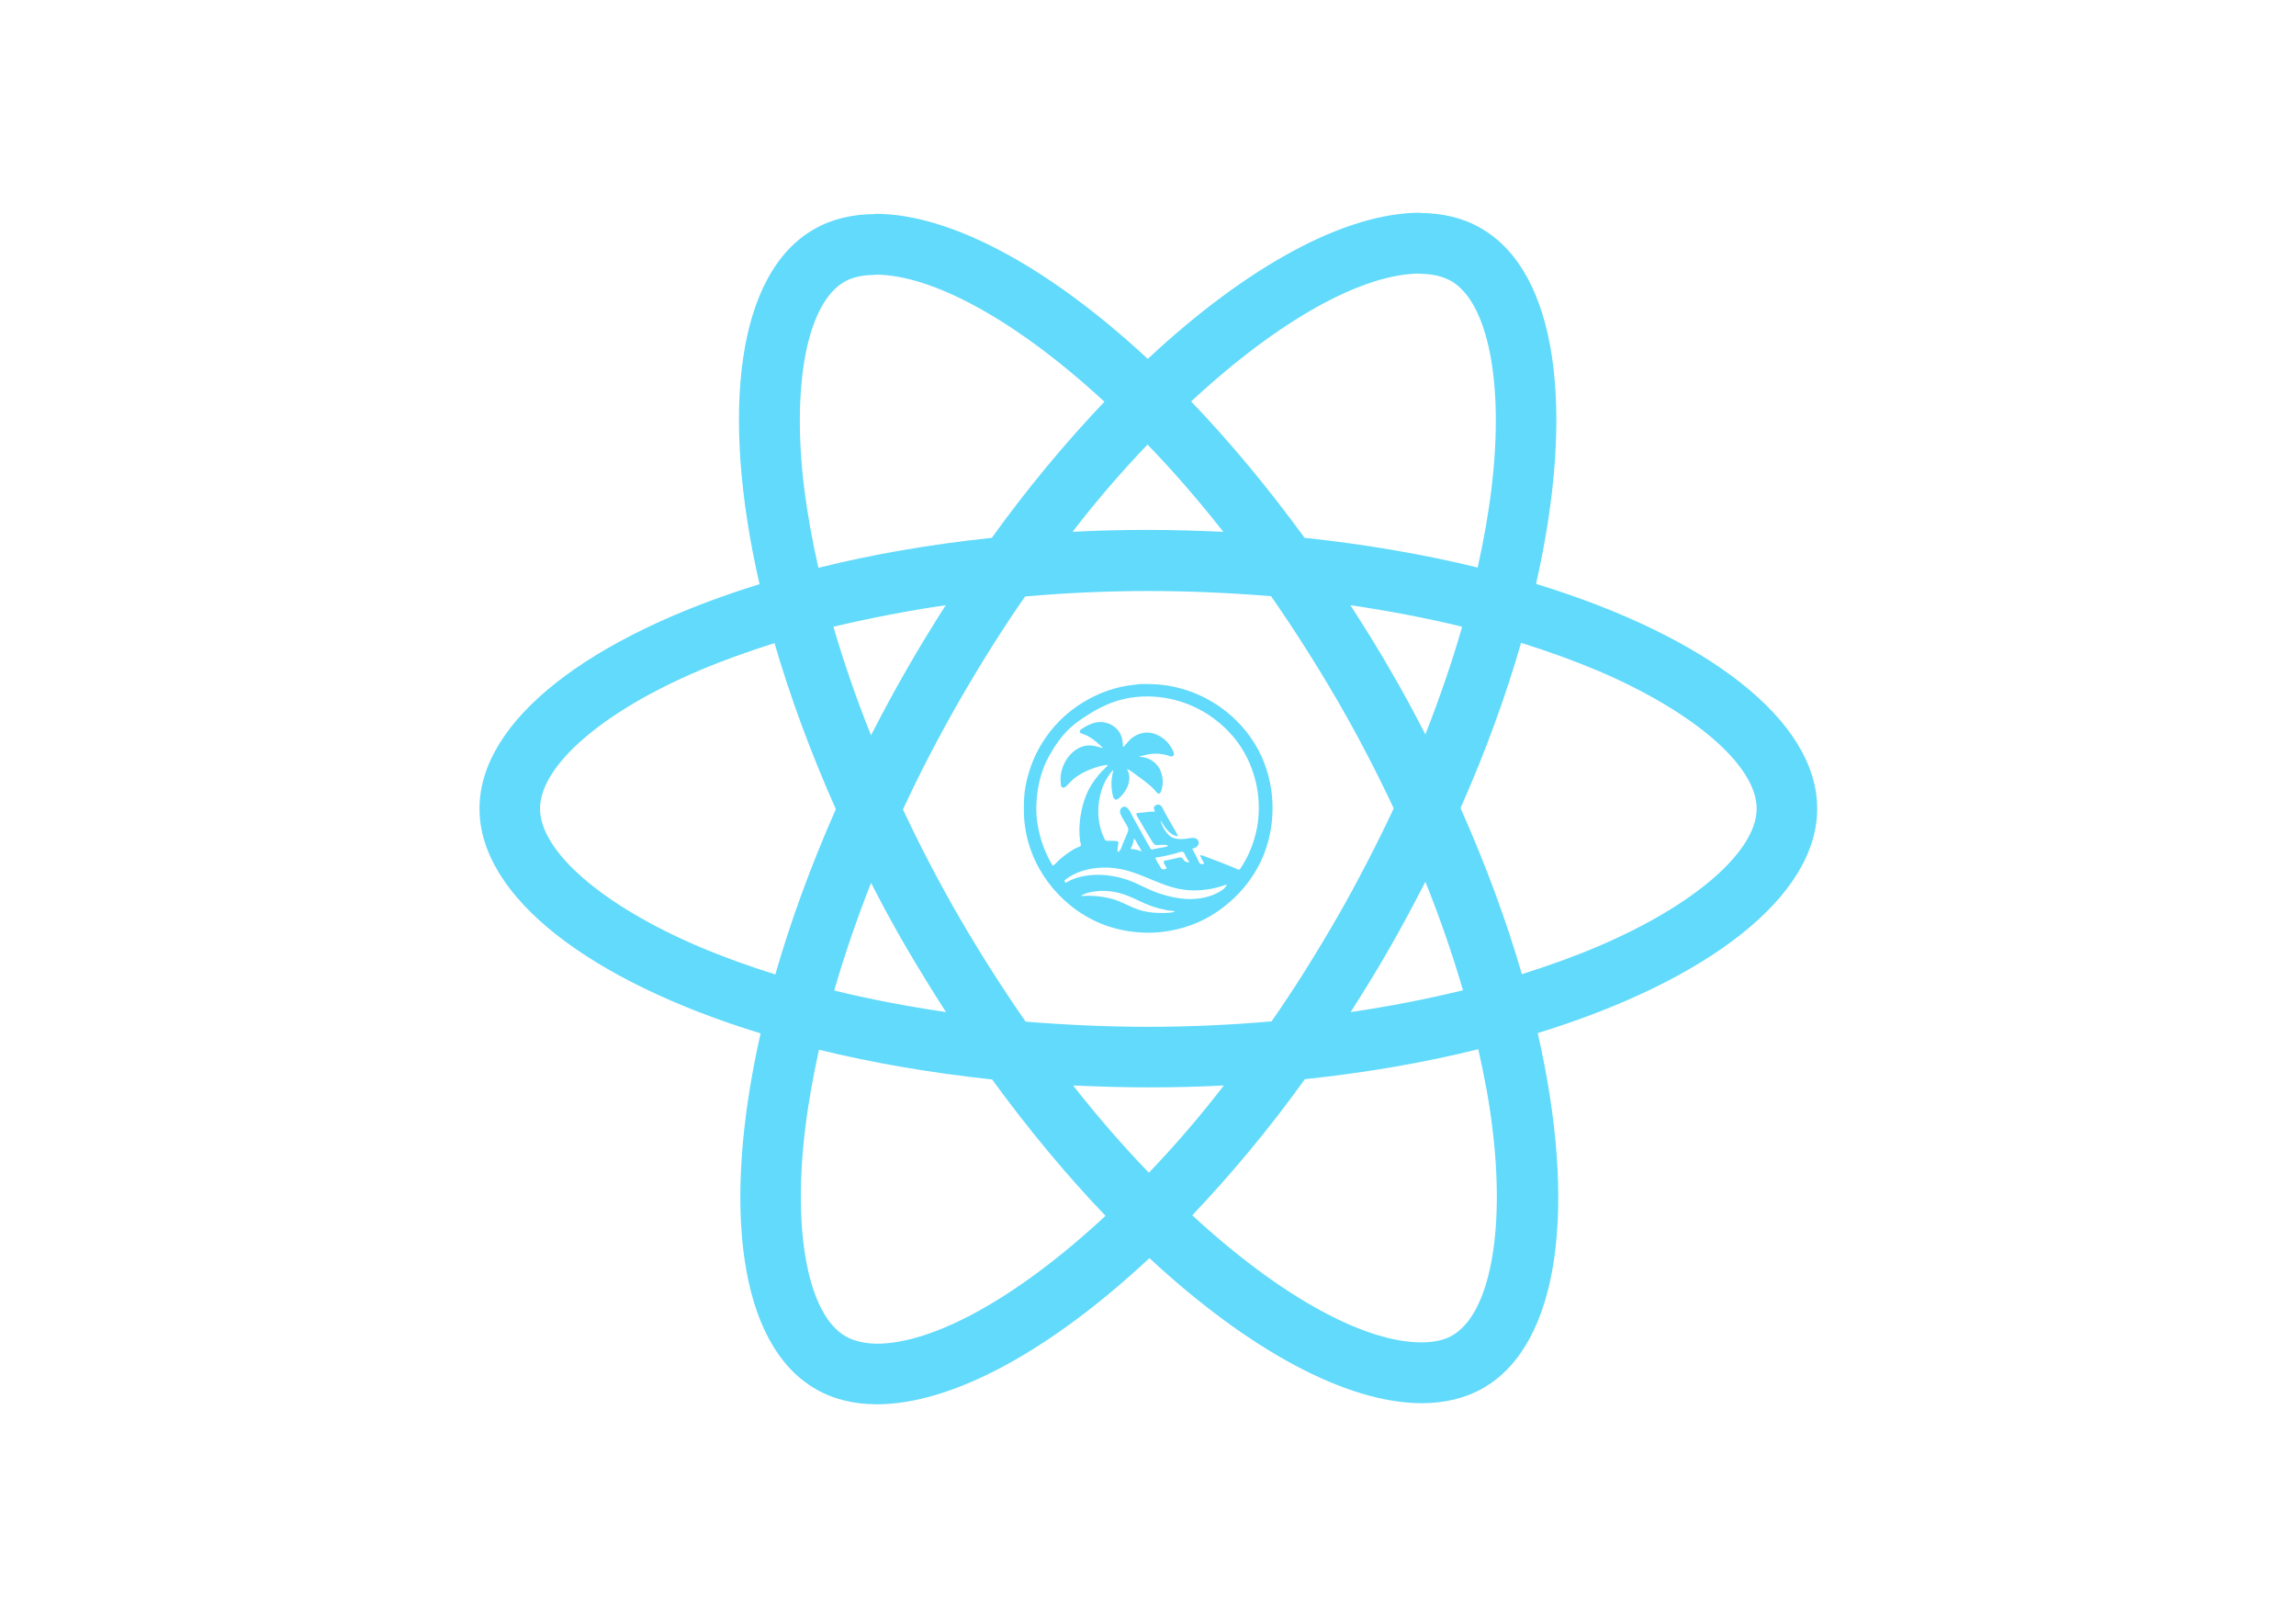
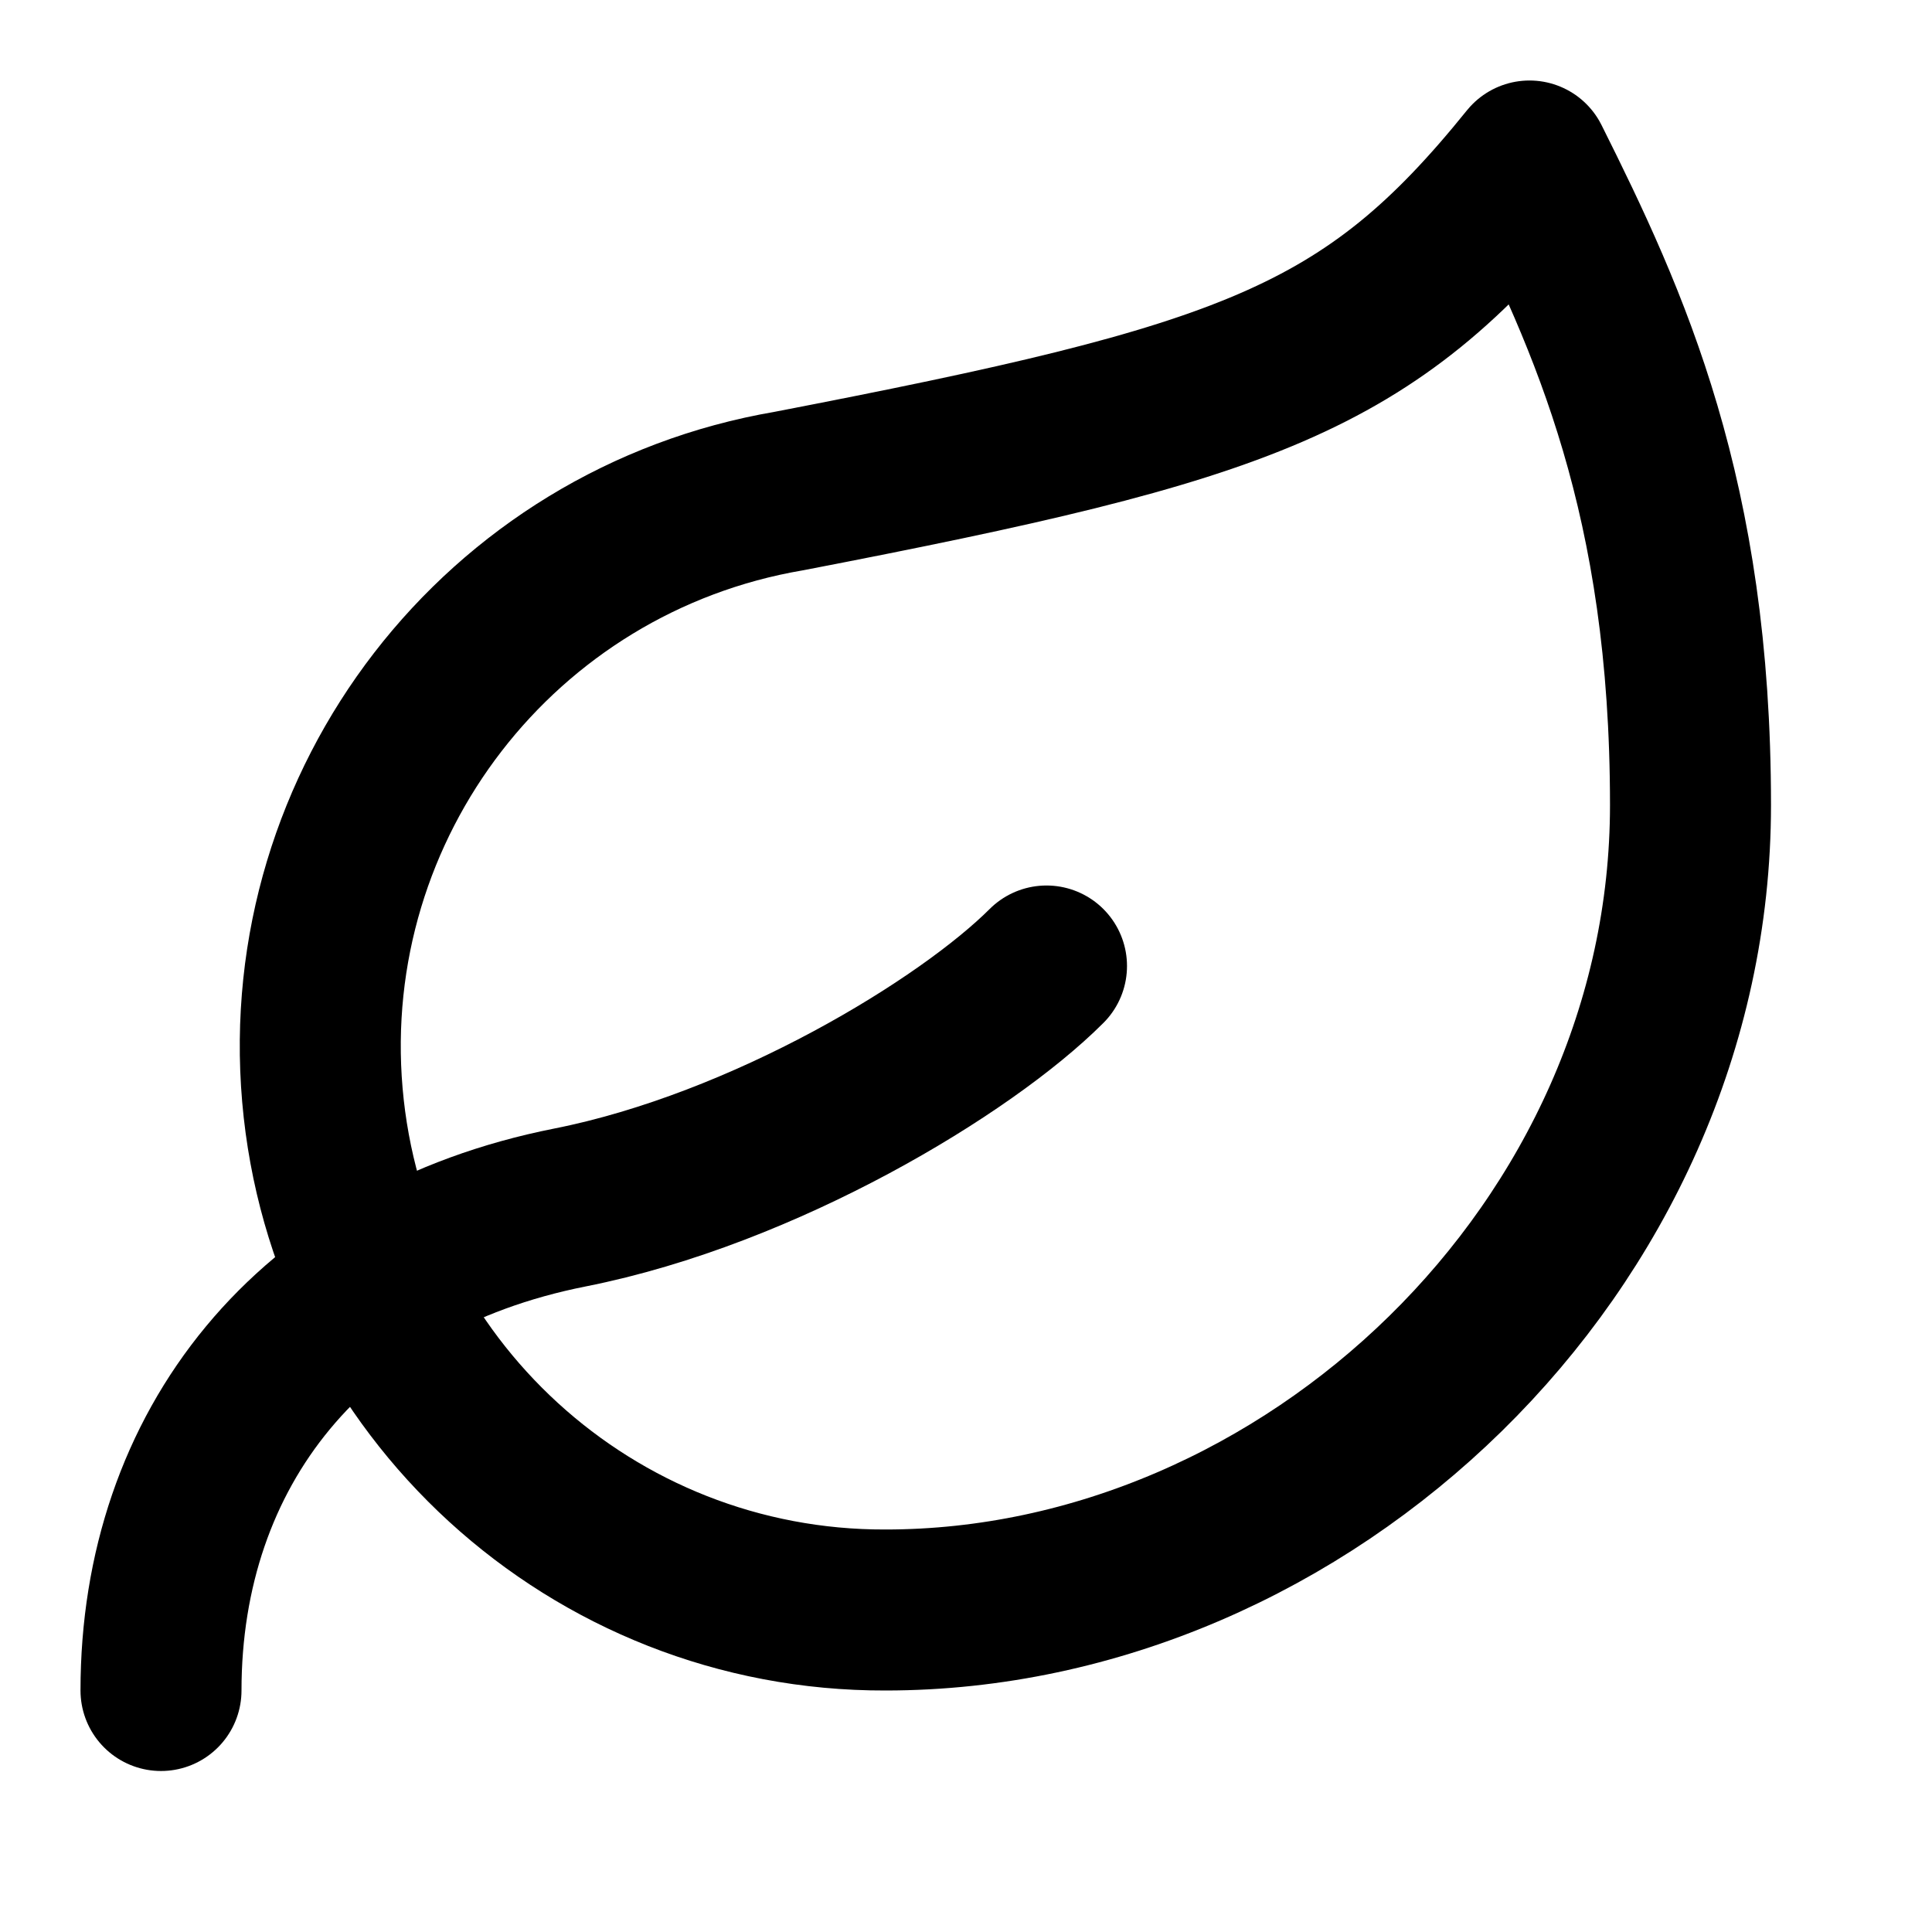
- <svg xmlns="http://www.w3.org/2000/svg" width="5355px" height="3786px" viewBox="0 0 5355 3786" version="1.1">
-   <g id="logo" stroke="none" fill="none" transform="translate(0.9778, 0)" fill-rule="evenodd" stroke-width="1">
-     <g id="Layer_1" transform="translate(1117.351, 496.0658)" fill="#61DAFB">
-       <g id="Group" fill-rule="nonzero">
-         <path d="M3119.934,1389.62 C3119.934,1182.926 2861.105,987.044 2464.277,865.571 C2555.853,461.087 2515.153,139.28 2335.817,36.251 C2294.481,12.084 2246.149,0.636 2193.366,0.636 L2193.366,142.46 C2222.619,142.46 2246.149,148.184 2265.863,158.995 C2352.351,208.602 2389.872,397.489 2360.619,640.434 C2353.623,700.216 2342.176,763.178 2328.186,827.412 C2203.541,796.885 2067.449,773.354 1924.362,758.09 C1838.51,640.434 1749.478,533.589 1659.81,440.099 C1867.127,247.397 2061.726,141.824 2194.002,141.824 L2194.002,0 C2019.117,0 1790.178,124.652 1558.695,340.886 C1327.212,125.924 1098.273,2.544 923.389,2.544 L923.389,144.368 C1055.029,144.368 1250.263,249.305 1457.58,440.735 C1368.548,534.225 1279.516,640.434 1194.936,758.09 C1051.213,773.354 915.121,796.885 790.477,828.048 C775.85,764.45 765.039,702.76 757.408,643.614 C727.518,400.669 764.403,211.782 850.255,161.539 C869.333,150.092 894.135,145.004 923.389,145.004 L923.389,3.18 C869.969,3.18 821.638,14.628 779.666,38.795 C600.966,141.824 560.901,462.995 653.113,866.207 C257.557,988.316 0,1183.562 0,1389.62 C0,1595.678 258.829,1792.197 655.657,1913.669 C564.081,2318.154 604.781,2639.961 784.117,2742.99 C825.453,2767.157 873.785,2778.605 927.204,2778.605 C1102.088,2778.605 1331.028,2653.952 1562.511,2437.718 C1793.994,2652.68 2022.933,2776.061 2197.817,2776.061 C2251.236,2776.061 2299.568,2764.613 2341.54,2740.446 C2520.24,2637.417 2560.305,2316.246 2468.093,1913.033 C2862.377,1791.561 3119.934,1595.678 3119.934,1389.62 L3119.934,1389.62 Z M2291.937,965.42 C2268.407,1047.462 2239.154,1132.048 2206.085,1216.633 C2180.011,1165.755 2152.665,1114.876 2122.776,1063.998 C2093.523,1013.119 2062.362,963.513 2031.2,915.178 C2121.504,928.534 2208.628,945.069 2291.937,965.42 Z M2000.675,1642.741 C1951.072,1728.599 1900.196,1810.004 1847.413,1885.686 C1752.658,1893.954 1656.63,1898.406 1559.967,1898.406 C1463.304,1898.406 1367.912,1893.954 1273.793,1886.322 C1221.01,1810.64 1169.498,1729.871 1119.895,1644.649 C1071.563,1561.335 1027.683,1476.75 987.619,1391.528 C1027.047,1306.307 1071.563,1221.085 1119.259,1137.772 C1168.862,1051.914 1219.738,970.508 1272.521,894.826 C1367.276,886.559 1463.304,882.107 1559.967,882.107 C1656.63,882.107 1752.022,886.559 1846.141,894.19 C1898.924,969.872 1950.436,1050.642 2000.039,1135.864 C2048.371,1219.177 2092.251,1303.763 2132.315,1388.984 C2092.251,1474.206 2048.371,1559.428 2000.675,1642.741 Z M2206.085,1560.063 C2240.425,1645.285 2269.679,1730.507 2293.845,1813.184 C2210.536,1833.536 2122.776,1850.707 2031.836,1864.063 C2062.998,1815.092 2094.159,1764.85 2123.412,1713.335 C2152.665,1662.457 2180.011,1610.942 2206.085,1560.063 Z M1561.239,2238.656 C1502.096,2177.602 1442.954,2109.552 1384.447,2035.142 C1441.682,2037.686 1500.188,2039.594 1559.331,2039.594 C1618.474,2039.594 1678.252,2038.322 1736.123,2035.142 C1678.888,2109.552 1619.746,2177.602 1561.239,2238.656 Z M1088.098,1864.063 C997.794,1850.707 910.67,1834.172 827.361,1813.82 C850.891,1731.779 880.144,1647.193 913.213,1562.607 C939.287,1613.486 966.633,1664.365 996.522,1715.243 C1026.411,1766.122 1056.936,1815.728 1088.098,1864.063 Z M1558.059,540.585 C1617.202,601.639 1676.344,669.689 1734.851,744.099 C1677.616,741.555 1619.11,739.647 1559.967,739.647 C1500.824,739.647 1441.046,740.919 1383.175,744.099 C1440.41,669.689 1499.552,601.639 1558.059,540.585 Z M1087.462,915.178 C1056.301,964.148 1025.139,1014.391 995.886,1065.906 C966.633,1116.784 939.287,1167.663 913.213,1218.541 C878.873,1133.32 849.619,1048.098 825.453,965.42 C908.762,945.705 996.522,928.534 1087.462,915.178 Z M511.934,1711.427 C286.81,1615.394 141.179,1489.47 141.179,1389.62 C141.179,1289.771 286.81,1163.211 511.934,1067.814 C566.625,1044.282 626.403,1023.295 688.09,1003.579 C724.339,1128.232 772.034,1257.972 831.177,1390.892 C772.67,1523.177 725.61,1652.281 689.998,1776.297 C627.039,1756.582 567.261,1734.959 511.934,1711.427 Z M854.071,2620.245 C767.583,2570.639 730.062,2381.752 759.315,2138.807 C766.311,2079.025 777.758,2016.062 791.748,1951.828 C916.393,1982.355 1052.485,2005.887 1195.572,2021.15 C1281.424,2138.807 1370.456,2245.652 1460.124,2339.141 C1252.807,2531.844 1058.208,2637.417 925.932,2637.417 C897.315,2636.781 873.149,2631.057 854.071,2620.245 L854.071,2620.245 Z M2362.526,2135.627 C2392.416,2378.572 2355.531,2567.459 2269.679,2617.701 C2250.601,2629.149 2225.799,2634.237 2196.545,2634.237 C2064.905,2634.237 1869.671,2529.3 1662.354,2337.869 C1751.386,2244.38 1840.418,2138.171 1924.998,2020.514 C2068.721,2005.251 2204.813,1981.719 2329.457,1950.556 C2344.084,2014.791 2355.531,2076.481 2362.526,2135.627 L2362.526,2135.627 Z M2607.364,1711.427 C2552.673,1734.959 2492.895,1755.946 2431.208,1775.661 C2394.959,1651.009 2347.264,1521.269 2288.121,1388.348 C2346.628,1256.064 2393.688,1126.96 2429.3,1002.943 C2492.259,1022.659 2552.037,1044.282 2608,1067.814 C2833.124,1163.847 2978.755,1289.771 2978.755,1389.62 C2978.755,1489.47 2832.488,1616.03 2607.364,1711.427 L2607.364,1711.427 Z" id="Shape" />
-       </g>
-       <path d="M1537.378,1099.483 C1545.027,1098.477 1553.107,1099.162 1560.816,1099.162 C1589.375,1099.162 1617.414,1103.603 1644.738,1112.019 C1679.61,1122.761 1712.09,1139.935 1740.757,1162.53 C1775.894,1190.223 1805.008,1226.547 1823.69,1267.313 C1858.642,1343.584 1858.386,1436.017 1822.577,1511.966 C1799.423,1561.073 1762.278,1602.174 1717.319,1632.147 C1680.636,1656.602 1637.733,1671.571 1594.082,1676.871 C1538.521,1683.618 1478.454,1673.759 1428.506,1648.109 C1334.74,1599.956 1270.993,1503.042 1269.732,1396.835 C1269.489,1376.359 1269.807,1355.76 1273.855,1335.483 C1280.447,1302.459 1291.94,1270.537 1309.202,1241.56 C1327.874,1210.214 1351.993,1182.552 1380.875,1160.25 C1414.745,1134.096 1454.109,1115.285 1495.795,1105.714 C1505.553,1103.474 1515.35,1102.202 1525.194,1100.998 L1528.67,1100.575 C1531.569,1100.222 1534.471,1099.865 1537.378,1099.483 Z M1440.288,1582.053 C1427.386,1583.439 1413.778,1585.791 1402.705,1593.051 C1405.197,1593.651 1408.055,1593.055 1410.655,1593.051 C1416.901,1593.04 1423.207,1592.805 1429.447,1593.079 C1445.067,1593.766 1461.342,1596.269 1476.426,1600.412 C1488.014,1603.595 1498.773,1608.627 1509.545,1613.664 L1512.239,1614.923 C1518.527,1617.854 1524.844,1620.735 1531.356,1623.199 C1550.985,1630.626 1570.524,1632.934 1591.345,1632.934 L1593.252,1632.933 C1603.099,1632.92 1612.867,1632.729 1622.424,1630.034 C1617.115,1627.201 1609.514,1627.733 1603.632,1626.553 C1590.871,1623.992 1578.323,1620.866 1566.049,1616.479 C1546.69,1609.559 1528.857,1599.168 1509.673,1591.908 C1487.816,1583.637 1463.594,1579.55 1440.288,1582.053 Z M1459.803,1527.061 C1434.235,1527.061 1408.376,1531.573 1385.358,1543.194 C1379.782,1546.01 1374.481,1549.365 1369.458,1553.083 C1367.927,1554.216 1365.213,1555.672 1364.647,1557.643 C1364.073,1559.641 1366.125,1561.315 1367.289,1562.594 C1373.043,1559.522 1378.509,1556.271 1384.636,1553.938 C1424.261,1538.859 1472.298,1542.02 1511.842,1555.846 C1531.562,1562.742 1549.732,1573.054 1568.94,1581.141 C1590.422,1590.185 1612.363,1596.049 1635.434,1599.056 C1662.648,1602.602 1693.675,1599.728 1718.552,1587.426 C1727.293,1583.104 1739.429,1576.516 1743.125,1566.945 C1738.56,1567.344 1734.453,1569.304 1730.116,1570.655 C1723.219,1572.803 1716.24,1574.624 1709.156,1576.046 C1685.145,1580.865 1659.612,1581.86 1635.434,1577.486 C1610.812,1573.033 1588.074,1563.725 1565.311,1554.267 L1562.275,1553.005 C1550.637,1548.168 1538.971,1543.347 1527.02,1539.168 C1505.554,1531.662 1482.548,1527.061 1459.803,1527.061 Z M1504.614,1133.608 C1473.965,1140.391 1446.51,1153.598 1420.051,1170.248 C1404.69,1179.913 1389.996,1189.815 1376.685,1202.255 C1356.89,1220.756 1341.761,1243.243 1328.567,1266.73 C1314.972,1290.929 1306.255,1319.132 1302.042,1346.497 C1297.909,1373.344 1297.228,1401.571 1301.963,1428.44 C1307.881,1462.032 1319.145,1493.555 1336.933,1522.71 C1342.911,1519.913 1347.155,1513.536 1352.111,1509.24 C1362.119,1500.567 1372.626,1492.528 1383.913,1485.59 C1388.091,1483.022 1392.384,1481.028 1396.923,1479.201 C1398.635,1478.511 1401.434,1477.881 1402.24,1475.997 C1403.521,1473.005 1401.152,1467.798 1400.745,1464.698 C1399.584,1455.831 1398.883,1446.814 1399.102,1437.867 C1399.738,1411.81 1404.598,1385.389 1413.853,1361 C1420.826,1342.623 1431.48,1325.938 1444.101,1310.964 C1448.383,1305.883 1452.936,1301.154 1457.635,1296.462 C1458.213,1295.884 1458.821,1295.324 1459.436,1294.767 L1460.176,1294.098 C1462.275,1292.204 1464.361,1290.279 1465.585,1287.759 C1456.523,1287.765 1447.46,1290.383 1438.843,1293.041 C1420.279,1298.766 1402.196,1307.262 1386.804,1319.249 C1379.783,1324.718 1374.641,1331.885 1368.001,1337.64 C1365.965,1339.406 1362.316,1341.772 1359.502,1340.44 C1355.25,1338.428 1355.906,1330.045 1355.419,1326.193 C1353.545,1311.373 1359.149,1292.629 1366.27,1279.783 C1377.702,1259.161 1398.84,1241.553 1423.665,1242.168 C1434.386,1242.433 1443.771,1246.165 1454.021,1248.601 C1451.422,1244.902 1447.937,1242.206 1444.625,1239.174 C1436.509,1231.745 1427.632,1224.959 1417.883,1219.827 C1415.268,1218.45 1412.519,1217.434 1409.75,1216.46 L1408.087,1215.878 C1407.256,1215.587 1406.424,1215.294 1405.596,1214.991 C1403.513,1214.228 1400.891,1213.179 1400.108,1210.861 C1398.657,1206.567 1406.375,1202.59 1409.21,1200.78 C1420.168,1193.78 1433.605,1188.023 1446.793,1187.698 C1467.403,1187.192 1487.541,1198.648 1496.031,1218.144 C1499.419,1225.924 1500.098,1234.211 1500.709,1242.527 L1500.823,1244.086 C1500.881,1244.866 1500.939,1245.646 1501,1246.425 C1507.473,1241.139 1512.026,1233.359 1518.347,1227.697 C1533.128,1214.455 1553.359,1208.576 1572.554,1214.537 C1589.901,1219.924 1604.977,1231.916 1613.851,1247.876 C1616.172,1252.051 1622.649,1262.256 1617.97,1266.415 C1614.308,1269.671 1609.663,1267.134 1605.801,1265.783 C1601.812,1264.39 1597.644,1263.691 1593.514,1262.861 C1583.011,1260.752 1570.793,1260.971 1560.267,1262.825 C1553.461,1264.023 1546.81,1266.45 1540.029,1267.455 L1540.029,1268.905 C1558.571,1269.059 1576.507,1279.656 1585.655,1295.736 C1589.445,1302.398 1591.338,1310.023 1592.79,1317.491 C1594.586,1326.721 1593.324,1336.776 1590.806,1345.772 C1589.962,1348.788 1588.43,1353.901 1584.83,1354.596 C1582.285,1355.087 1580.124,1352.548 1578.671,1350.837 C1574.863,1346.351 1571.24,1342.087 1566.772,1338.213 C1555.466,1328.414 1543.512,1319.375 1531.356,1310.659 C1524.902,1306.031 1517.833,1300.014 1510.396,1297.186 C1512.487,1302.232 1514.535,1306.923 1515.247,1312.415 C1517.338,1328.568 1510.588,1343.773 1500.455,1355.924 C1497.363,1359.633 1494.056,1363.368 1490.159,1366.249 C1488.543,1367.444 1486.515,1369.004 1484.377,1368.667 C1477.674,1367.606 1476.876,1357.484 1475.848,1352.298 C1472.367,1334.734 1473.765,1317.29 1478.595,1300.087 C1474.298,1302.27 1471.192,1307.046 1468.494,1310.964 C1462.558,1319.586 1457.408,1328.705 1453.714,1338.52 C1439.005,1377.62 1439.147,1423.417 1458.202,1461.058 C1460.33,1465.262 1463.559,1464.698 1467.753,1464.698 C1472.809,1464.698 1477.913,1464.444 1482.931,1465.115 C1484.884,1465.376 1487.596,1465.144 1489.142,1466.585 C1490.993,1468.313 1490.006,1471.274 1489.58,1473.4 C1488.389,1479.341 1487.991,1484.742 1487.991,1490.803 C1495.902,1489.575 1498.095,1476.869 1500.899,1470.499 C1504.077,1463.283 1507.311,1456.06 1510.251,1448.744 C1511.696,1445.149 1513.63,1441.129 1513.122,1437.142 C1512.553,1432.661 1509.321,1427.91 1507.069,1424.089 C1502.806,1416.857 1497.961,1409.415 1494.823,1401.609 C1492.314,1395.369 1494.65,1387.571 1501.724,1385.342 C1505.625,1384.112 1509.788,1386.524 1512.327,1389.349 C1515.933,1393.361 1518.674,1398.7 1521.268,1403.887 L1522.006,1405.364 C1522.986,1407.324 1523.955,1409.242 1524.953,1411.036 L1555.106,1465.423 C1557.667,1470.028 1560.233,1474.629 1562.853,1479.201 C1563.875,1480.985 1564.916,1483.739 1567.009,1484.5 C1568.874,1485.177 1571.422,1484.214 1573.276,1483.842 C1578.091,1482.876 1582.899,1481.833 1587.732,1480.959 C1593.522,1479.911 1602.35,1480.107 1606.523,1475.575 C1600.419,1473.638 1593.363,1473.753 1587.009,1474.189 C1586.223,1474.243 1585.42,1474.344 1584.609,1474.451 L1583.912,1474.543 C1581.004,1474.924 1578.034,1475.228 1575.456,1473.587 C1570.236,1470.264 1566.767,1462.589 1563.574,1457.446 C1555.701,1444.765 1548.283,1431.892 1540.744,1419.013 C1538.341,1414.907 1535.866,1410.833 1533.536,1406.685 C1532.636,1405.081 1531.301,1402.967 1532.591,1401.199 C1533.932,1399.36 1536.841,1399.234 1539.486,1399.229 L1540.639,1399.229 C1541.481,1399.227 1542.264,1399.213 1542.92,1399.126 C1553.681,1397.708 1564.591,1396.533 1575.445,1396.533 C1574.6,1393.589 1572.184,1390.261 1572.956,1387.109 C1574.685,1380.056 1584.815,1377.849 1589.526,1382.91 C1592.688,1386.307 1594.526,1390.983 1596.584,1395.083 C1599.299,1400.494 1602.391,1405.726 1605.299,1411.036 C1610.389,1420.333 1615.948,1429.375 1621.182,1438.592 C1621.649,1439.416 1622.132,1440.235 1622.62,1441.053 L1623.353,1442.281 C1625.556,1445.967 1627.742,1449.687 1628.929,1453.82 C1610.75,1452.987 1597.104,1431.847 1589.177,1417.562 C1588.545,1419.85 1589.573,1421.891 1590.394,1424.089 C1592.102,1428.654 1594.143,1433.001 1596.712,1437.142 C1600.381,1443.055 1604.586,1449.144 1610.137,1453.437 C1619.988,1461.054 1632.977,1461.097 1644.83,1460.282 C1652.43,1459.759 1661.927,1456.293 1669.404,1458.645 C1676.868,1460.993 1679.872,1469.239 1675.439,1475.574 C1672.119,1480.32 1667.687,1482.112 1662.176,1482.827 C1666.073,1491.201 1671.179,1498.974 1674.879,1507.482 C1676.421,1511.027 1678.028,1516.459 1681.722,1518.329 C1684.181,1519.573 1687.705,1518.414 1690.364,1518.359 C1687.695,1511.286 1682.699,1505.284 1680.245,1498.055 C1687.726,1498.398 1694.962,1502.309 1701.928,1504.805 C1717.739,1510.47 1733.32,1516.744 1748.907,1523 C1754.465,1525.23 1760.055,1527.438 1765.531,1529.862 C1767.534,1530.749 1770.308,1532.822 1772.523,1531.546 C1774.33,1530.504 1775.499,1528.019 1776.613,1526.336 C1779.73,1521.627 1782.553,1516.738 1785.35,1511.833 C1796.549,1492.19 1804.763,1470.666 1810.25,1448.744 C1828.35,1376.443 1812.823,1296.668 1769.329,1236.273 C1752.618,1213.069 1731.602,1193.008 1708.433,1176.395 C1650.449,1134.821 1574.377,1118.171 1504.614,1133.608 Z M1623.147,1494.16 C1607.776,1498.175 1591.935,1501.813 1576.167,1503.856 C1578.241,1510.929 1583.308,1517.808 1587.018,1524.161 C1588.452,1526.617 1589.986,1529.906 1592.82,1530.972 C1596.021,1532.176 1599.889,1530.222 1602.91,1529.237 C1601.511,1525.403 1599.158,1521.954 1597.232,1518.359 C1596.438,1516.877 1595.21,1515.122 1595.864,1513.362 C1597.101,1510.037 1602.235,1510.232 1605.078,1509.655 C1612.571,1508.132 1619.986,1506.231 1627.484,1504.726 C1630.246,1504.172 1634.092,1502.669 1636.869,1503.597 C1640.506,1504.813 1641.615,1509.156 1644.259,1511.547 C1647.29,1514.289 1651.823,1514.71 1655.671,1515.459 C1653.323,1510.165 1649.42,1505.533 1646.918,1500.23 C1645.463,1497.146 1644.268,1492.609 1641.082,1490.827 C1636.694,1488.371 1627.632,1492.988 1623.147,1494.16 Z M1526.297,1458.896 C1525.573,1468.09 1522.758,1475.57 1518.347,1483.552 C1523.402,1484.193 1528.559,1484.421 1533.525,1485.654 C1537.246,1486.578 1540.676,1488.34 1544.366,1489.353 C1542.393,1483.945 1538.732,1479.12 1535.896,1474.125 C1533.032,1469.083 1530.469,1462.956 1526.297,1458.896 Z" id="Combined-Shape-Copy" fill-rule="nonzero" />
-     </g>
-   </g>
+ <svg xmlns="http://www.w3.org/2000/svg" width="24" height="24" viewBox="0 0 24 24" fill="none" stroke="currentColor" stroke-width="2" stroke-linecap="round" stroke-linejoin="round" class="lucide lucide-leaf-icon lucide-leaf">
+   <path d="M11 20A7 7 0 0 1 9.8 6.1C15.5 5 17 4.48 19 2c1 2 2 4.18 2 8 0 5.5-4.78 10-10 10Z" />
+   <path d="M2 21c0-3 1.85-5.36 5.08-6C9.5 14.52 12 13 13 12" />
</svg>
